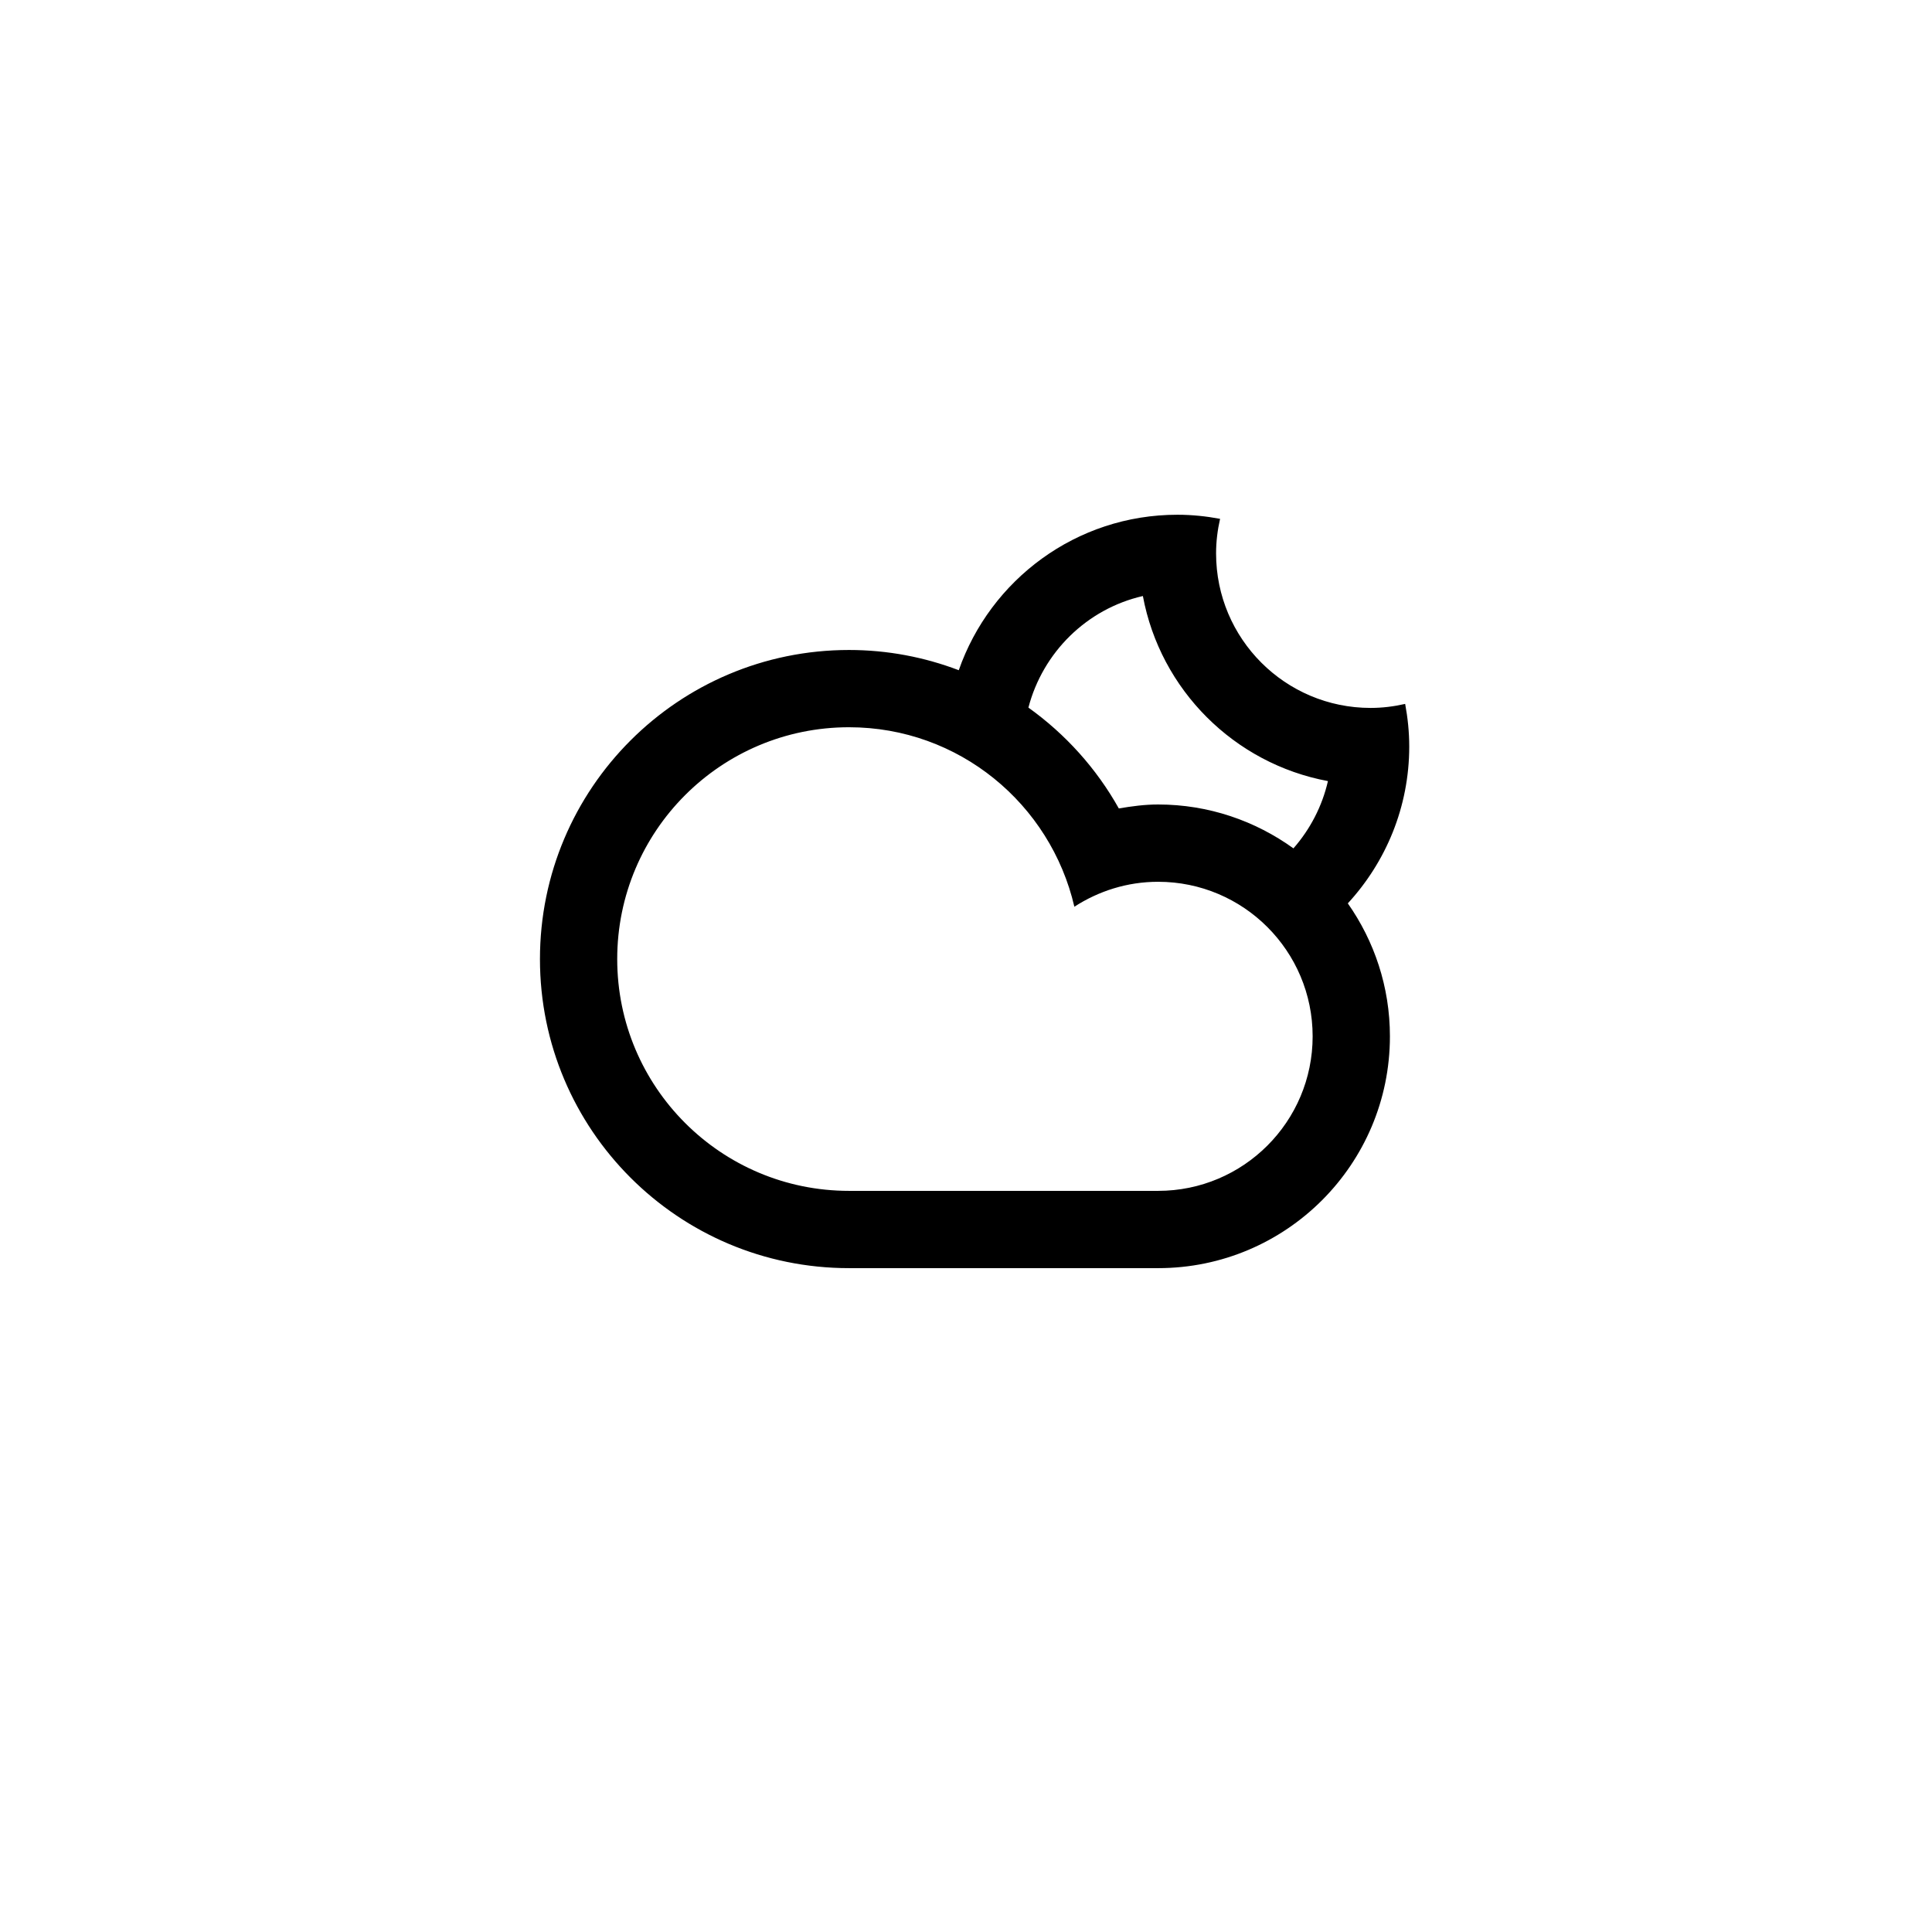
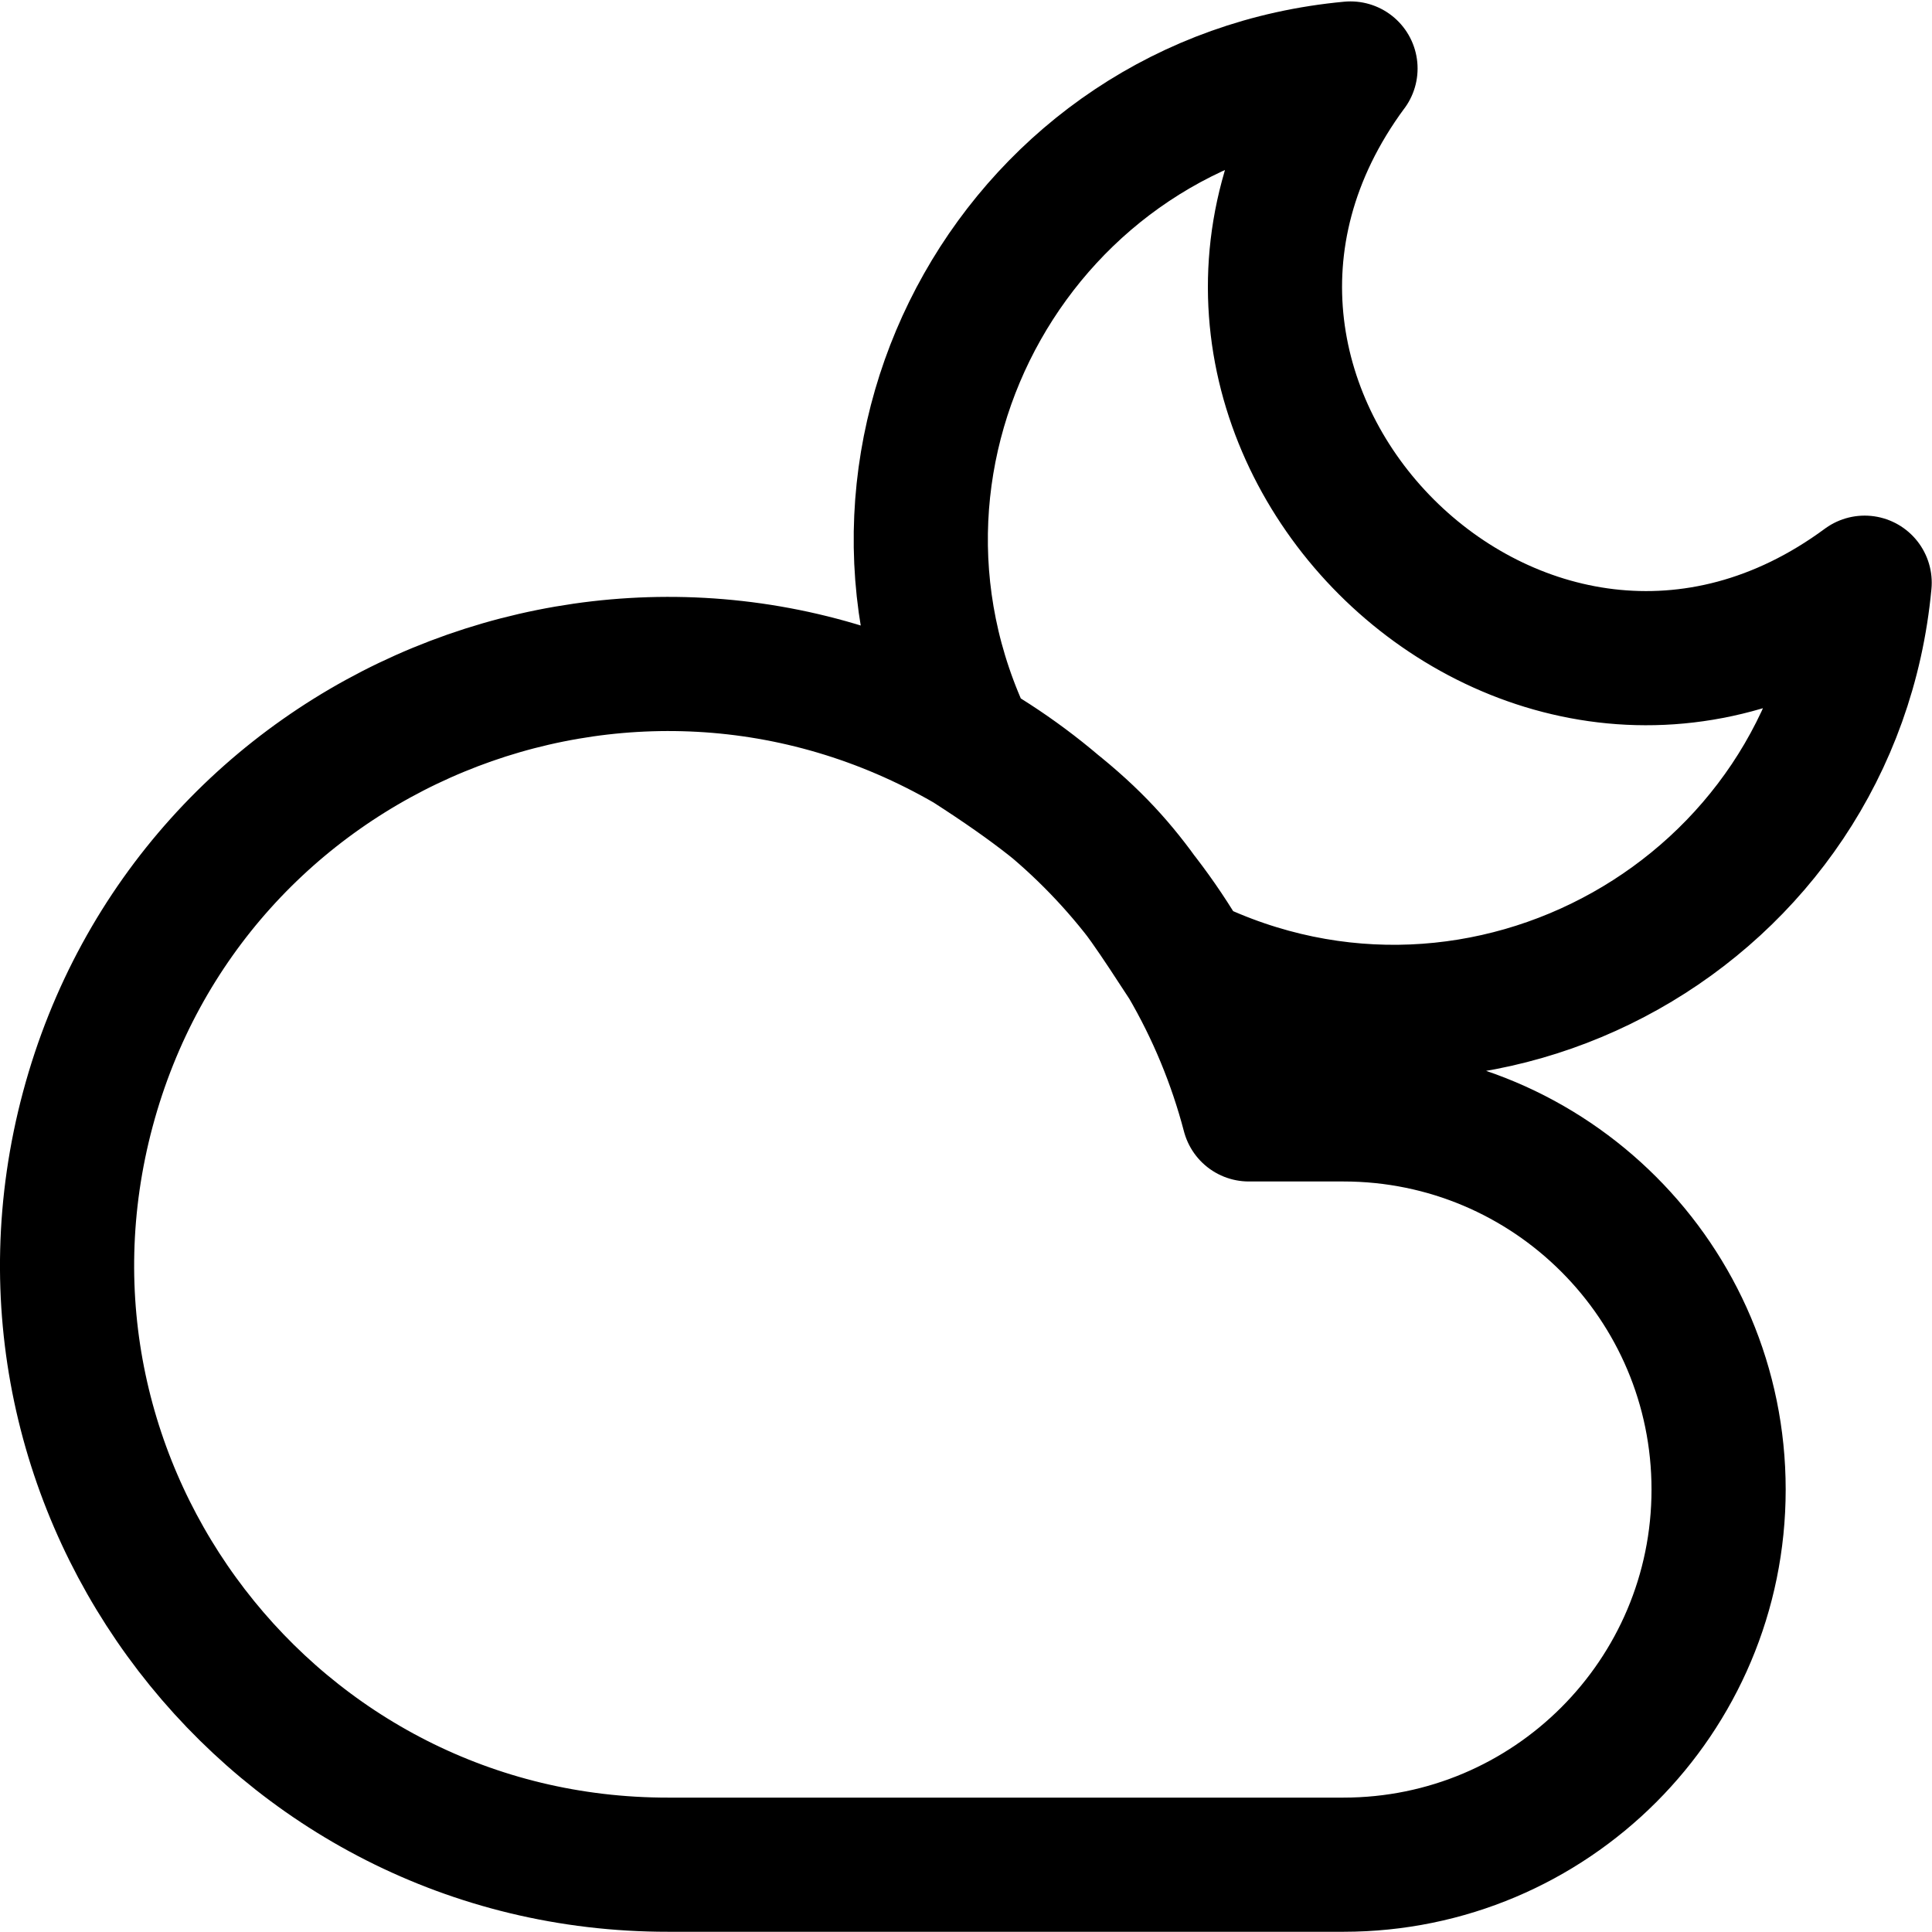
- <svg xmlns="http://www.w3.org/2000/svg" version="1.1" id="Layer_1" x="0px" y="0px" width="100px" height="100px" viewBox="0 0 100 100" enable-background="new 0 0 100 100" xml:space="preserve">
-   <path fill-rule="evenodd" clip-rule="evenodd" d="M69.763,46.758L69.763,46.758c1.368,1.949,2.179,4.318,2.179,6.883  c0,6.625-5.371,11.998-11.998,11.998c-2.775,0-12.801,0-15.998,0c-8.836,0-15.998-7.162-15.998-15.998s7.162-15.998,15.998-15.998  c2.002,0,3.914,0.375,5.68,1.047l0,0c1.635-4.682,6.078-8.047,11.318-8.047c0.755,0,1.491,0.078,2.207,0.212  c-0.131,0.575-0.207,1.173-0.207,1.788c0,4.418,3.581,7.999,7.998,7.999c0.616,0,1.213-0.076,1.789-0.208  c0.133,0.717,0.211,1.453,0.211,2.208C72.941,41.775,71.73,44.621,69.763,46.758z M31.947,49.641  c0,6.627,5.371,11.998,11.998,11.998c3.616,0,12.979,0,15.998,0c4.418,0,7.999-3.582,7.999-7.998c0-4.418-3.581-8-7.999-8  c-1.6,0-3.083,0.482-4.334,1.291c-1.231-5.316-5.973-9.29-11.664-9.29C37.318,37.642,31.947,43.014,31.947,49.641z M51.496,35.545  c0.001,0,0.002,0,0.002,0S51.497,35.545,51.496,35.545z M59.155,30.85c-2.9,0.664-5.175,2.91-5.925,5.775l0,0  c1.918,1.372,3.523,3.152,4.68,5.22c0.664-0.113,1.337-0.205,2.033-0.205c2.618,0,5.033,0.85,7.005,2.271l0,0  c0.858-0.979,1.485-2.168,1.786-3.482C63.881,39.525,60.059,35.706,59.155,30.85z" />
+ <svg xmlns="http://www.w3.org/2000/svg" class="feather feather-cloud-moon" width="36" height="36" fill="none" stroke="currentColor" stroke-linecap="round" stroke-linejoin="round" stroke-width="2.5" version="1.1" viewBox="0 0 24 24">
+   <g transform="matrix(.65253 0 0 .65253 9.4614 -1.1071)" style="fill:none;stroke-linecap:round;stroke-linejoin:round;stroke-width:2.554">
+     <path transform="matrix(1.0245 0 0 1.0245 -14.6 1.7178)" d="m25.193 1.252c-6.107 0.564-9.771 7.054-7.1 12.574 1.68 0.976 3.075 2.374 4.049 4.055 5.519 2.699 12.034-0.957 12.605-7.074-6.308 4.655-14.21-3.247-9.555-9.555zm-3.051 16.629c-1.093-1.673-1.565-2.461-4.049-4.055-6.35-3.679-14.461-0.327-16.362 6.762s3.445 14.049 10.784 14.041h12.547c3.85 0 6.971-3.121 6.971-6.971s-3.121-6.971-6.971-6.971h-1.758c-0.258-0.984-0.649-1.929-1.162-2.807z" style="stroke-width:2.493" />
+   </g>
</svg>
